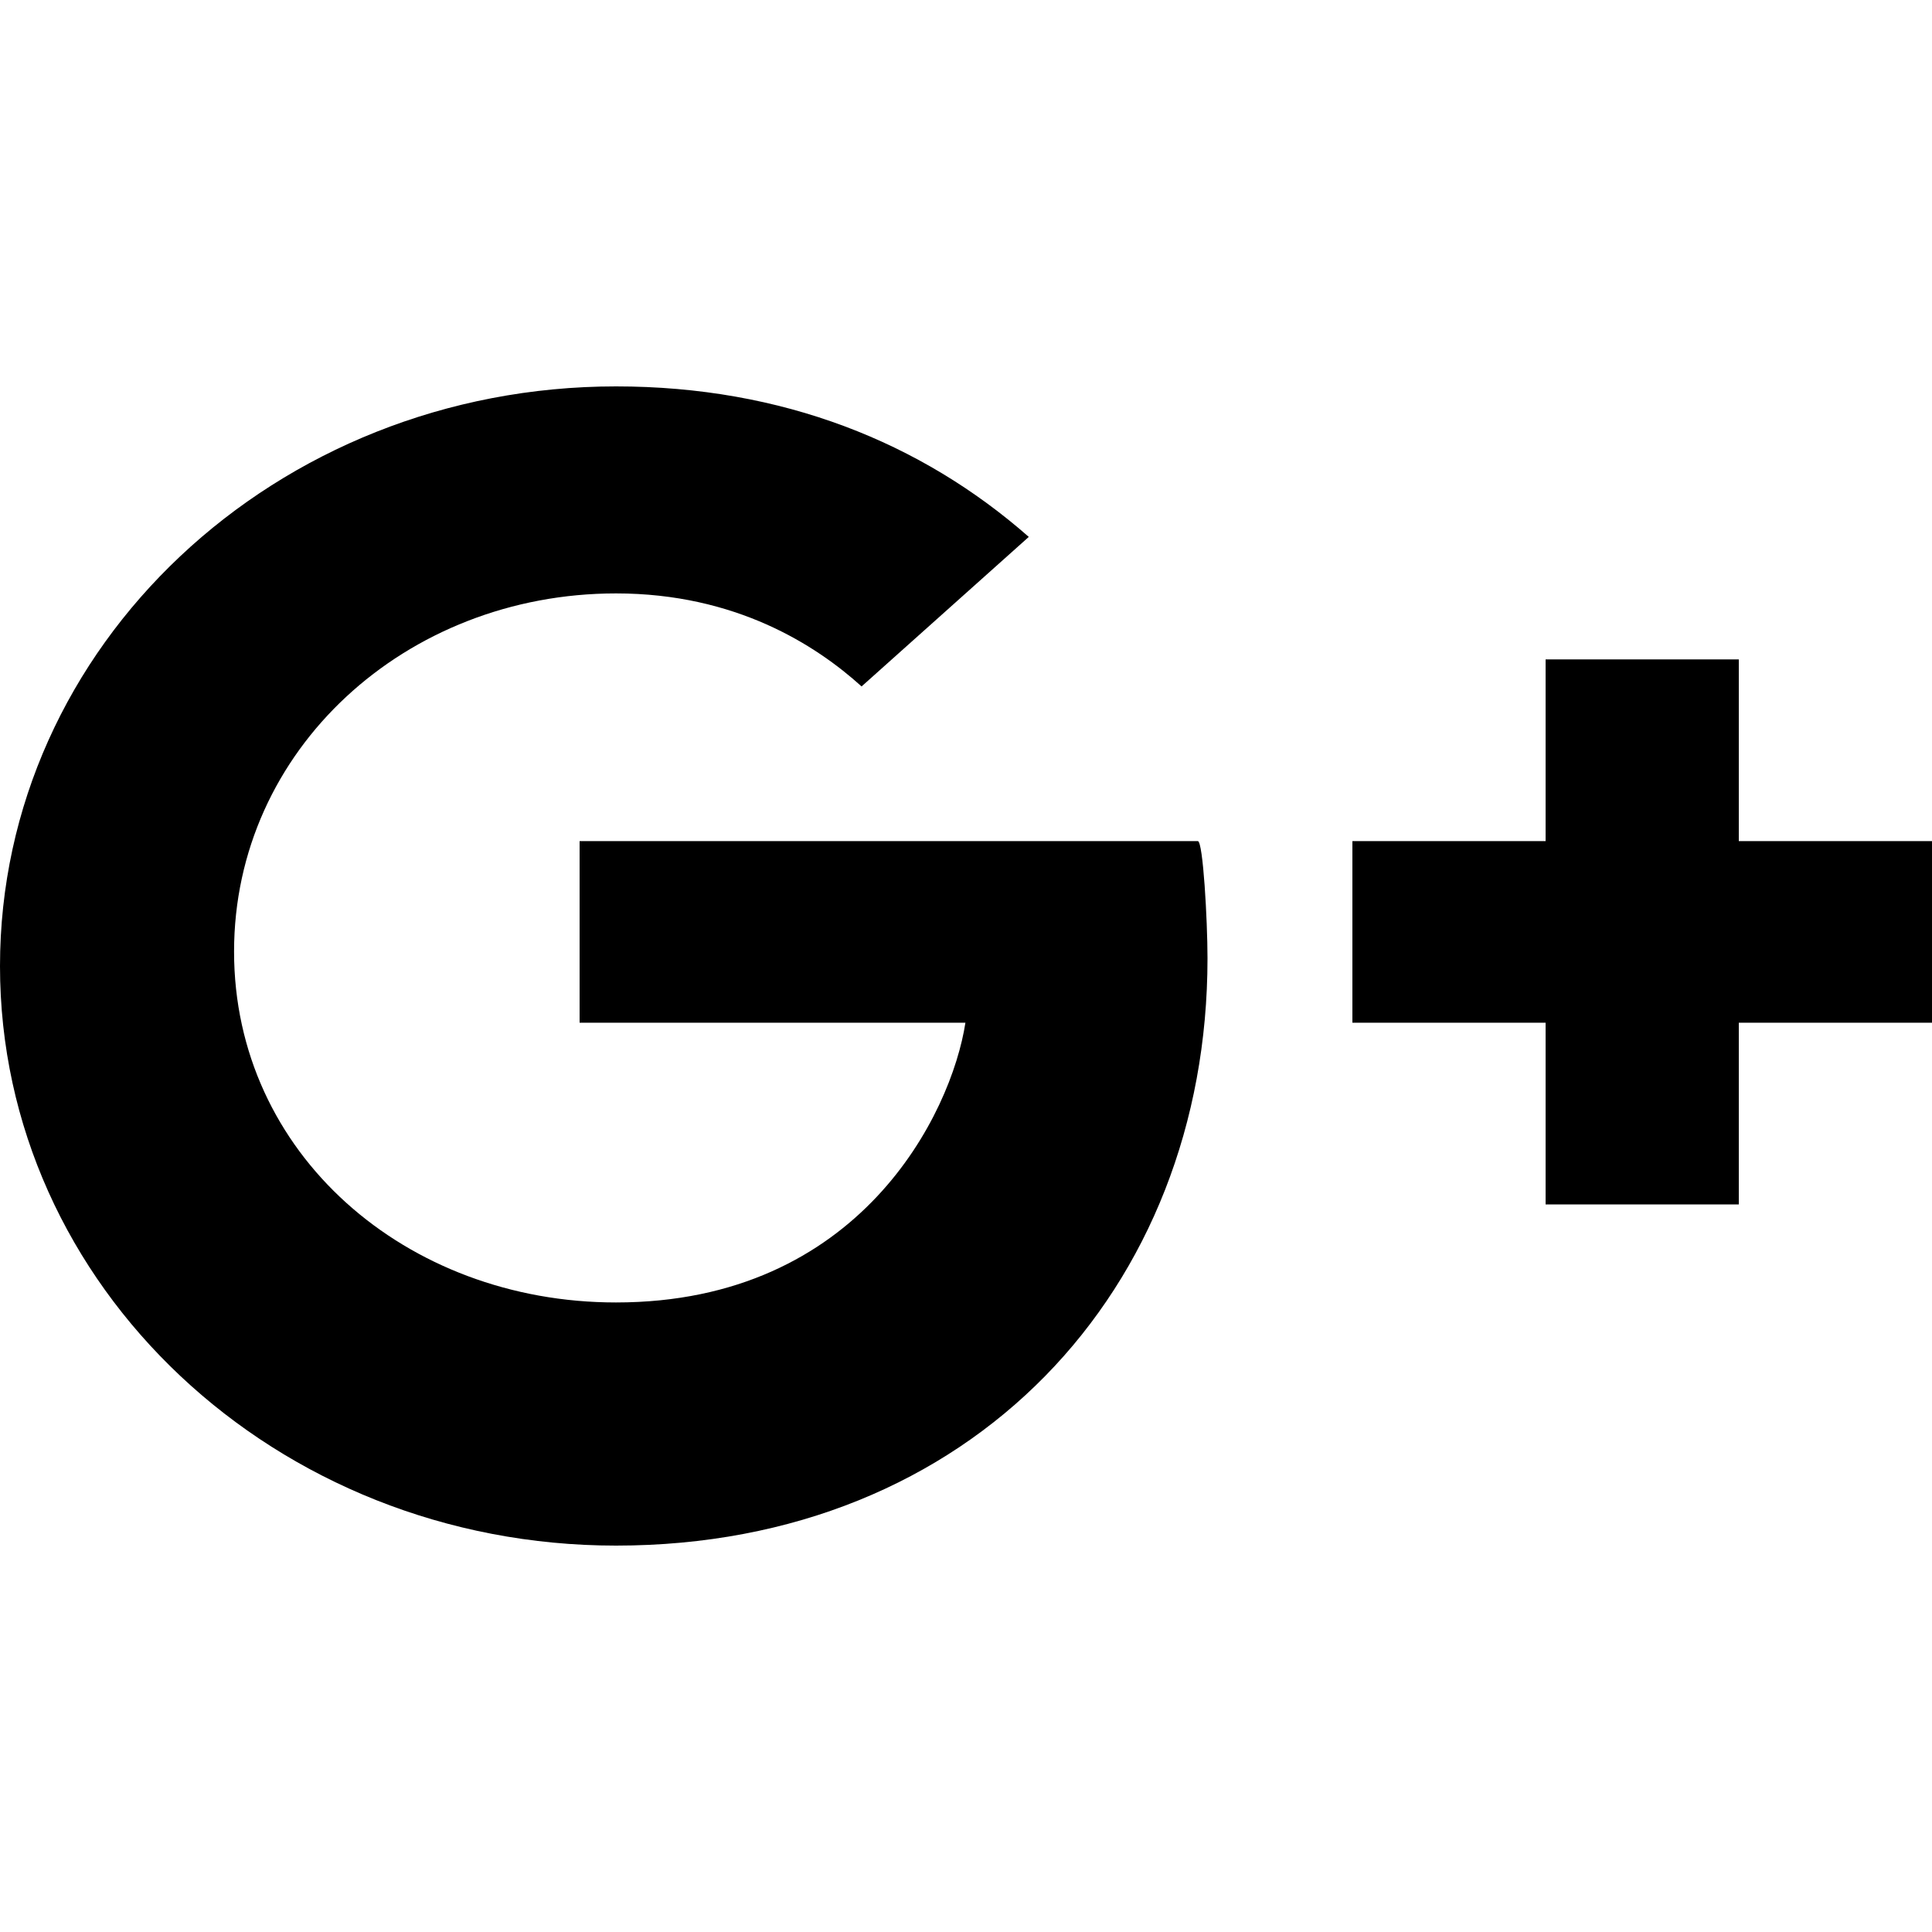
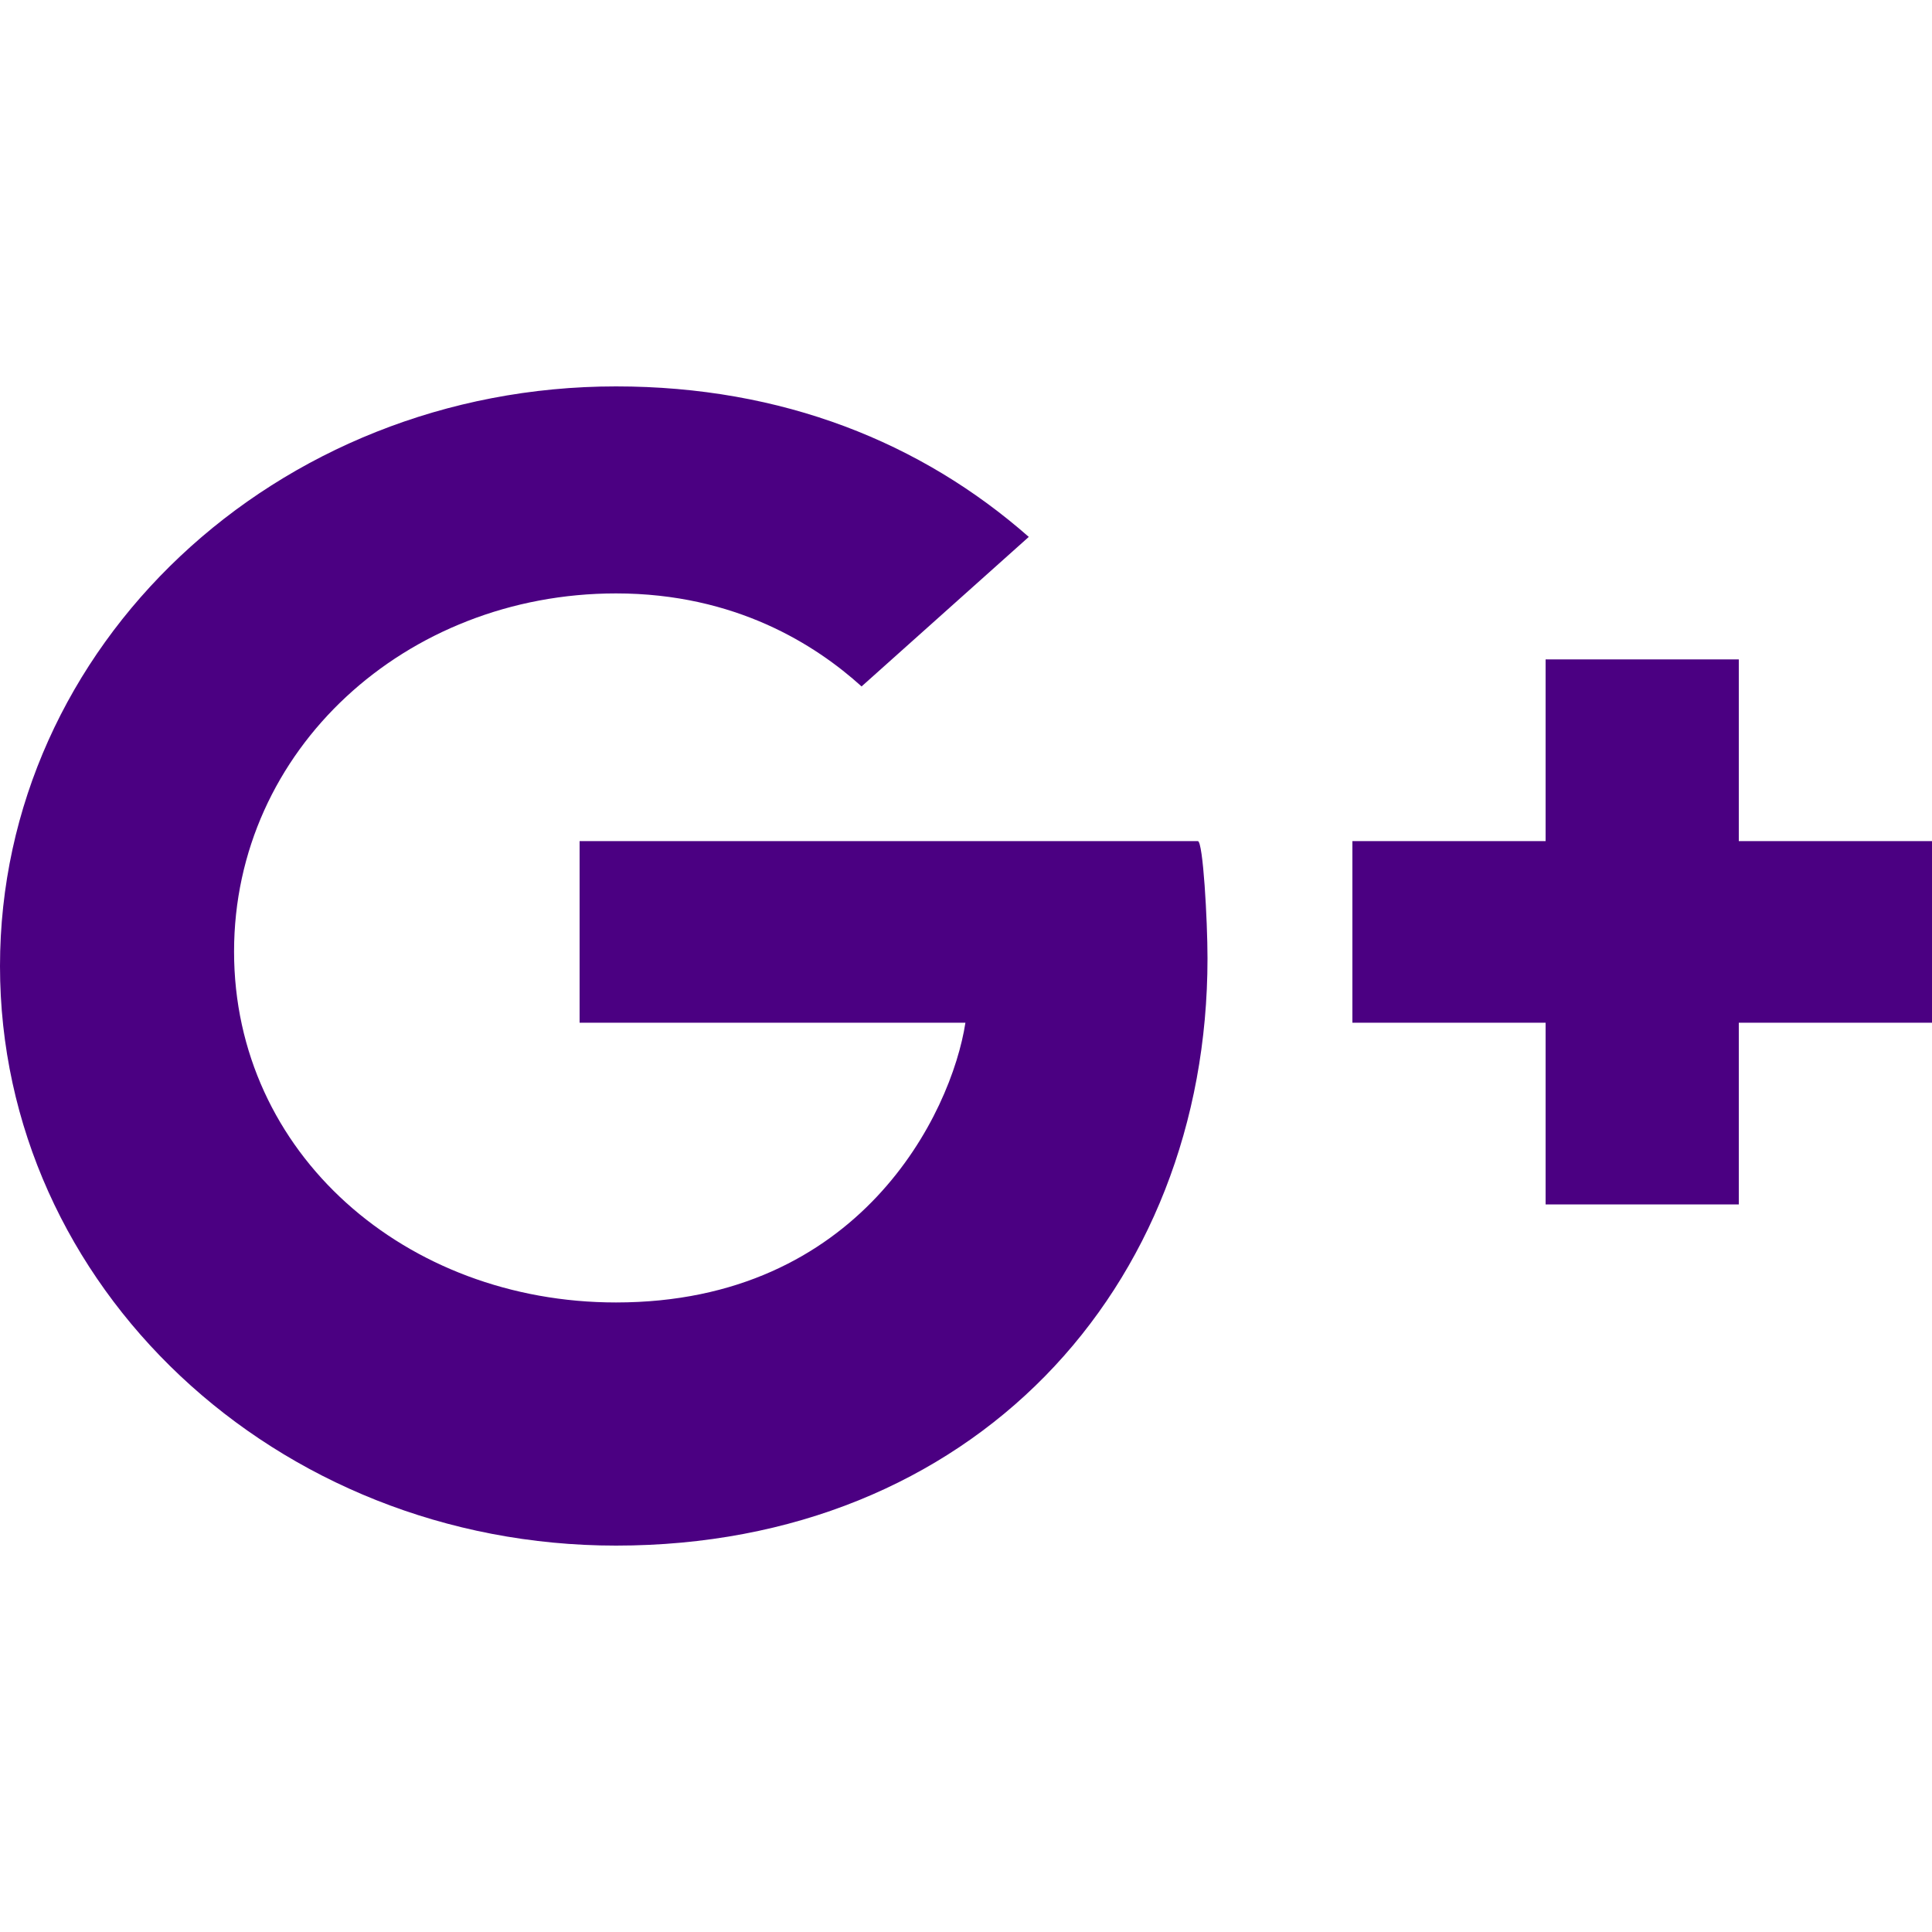
<svg xmlns="http://www.w3.org/2000/svg" width="800px" height="800px" viewBox="0 -4 20 20" version="1.1">
  <defs>

- </defs>
+     </defs>
  <g id="Page-1" stroke="none" stroke-width="1" fill="none" fill-rule="evenodd">
    <g id="Dribbble-Light-Preview" transform="translate(-420, -7443)" fill="#000000">
      <g id="icons" transform="translate(56, 160)">
-         <path d="M382,7287.707 L382,7285.826 L380,7285.826 L380,7287.707 L378,7287.707 L378,7289.587 L380,7289.587 L380,7291.468 L382,7291.468 L382,7289.587 L384,7289.587 L384,7287.707 L382,7287.707 Z M376.4,7287.707 C376.454,7287.707 376.5,7288.527 376.5,7288.921 C376.5,7292.347 374.058,7295 370.377,7295 C366.852,7295 364,7292.316 364,7289.001 C364,7285.686 366.852,7283 370.377,7283 C372.099,7283 373.539,7283.581 374.65,7284.558 L372.919,7286.106 C372.446,7285.678 371.616,7285.143 370.377,7285.143 C368.2,7285.143 366.423,7286.761 366.423,7288.851 C366.423,7290.941 368.2,7292.483 370.377,7292.483 C372.901,7292.483 373.849,7290.527 373.994,7289.587 L370,7289.587 L370,7287.707 L376.4,7287.707 Z" id="google_plus-[#165]">
+         <path fill="#4B0082" d="M382,7287.707 L382,7285.826 L380,7285.826 L380,7287.707 L378,7287.707 L378,7289.587 L380,7289.587 L380,7291.468 L382,7291.468 L382,7289.587 L384,7289.587 L384,7287.707 L382,7287.707 Z M376.4,7287.707 C376.454,7287.707 376.5,7288.527 376.5,7288.921 C376.5,7292.347 374.058,7295 370.377,7295 C366.852,7295 364,7292.316 364,7289.001 C364,7285.686 366.852,7283 370.377,7283 C372.099,7283 373.539,7283.581 374.65,7284.558 L372.919,7286.106 C372.446,7285.678 371.616,7285.143 370.377,7285.143 C368.2,7285.143 366.423,7286.761 366.423,7288.851 C366.423,7290.941 368.2,7292.483 370.377,7292.483 C372.901,7292.483 373.849,7290.527 373.994,7289.587 L370,7289.587 L370,7287.707 L376.4,7287.707 Z" id="google_plus-[#165]">

- </path>
+                 </path>
      </g>
    </g>
  </g>
</svg>
